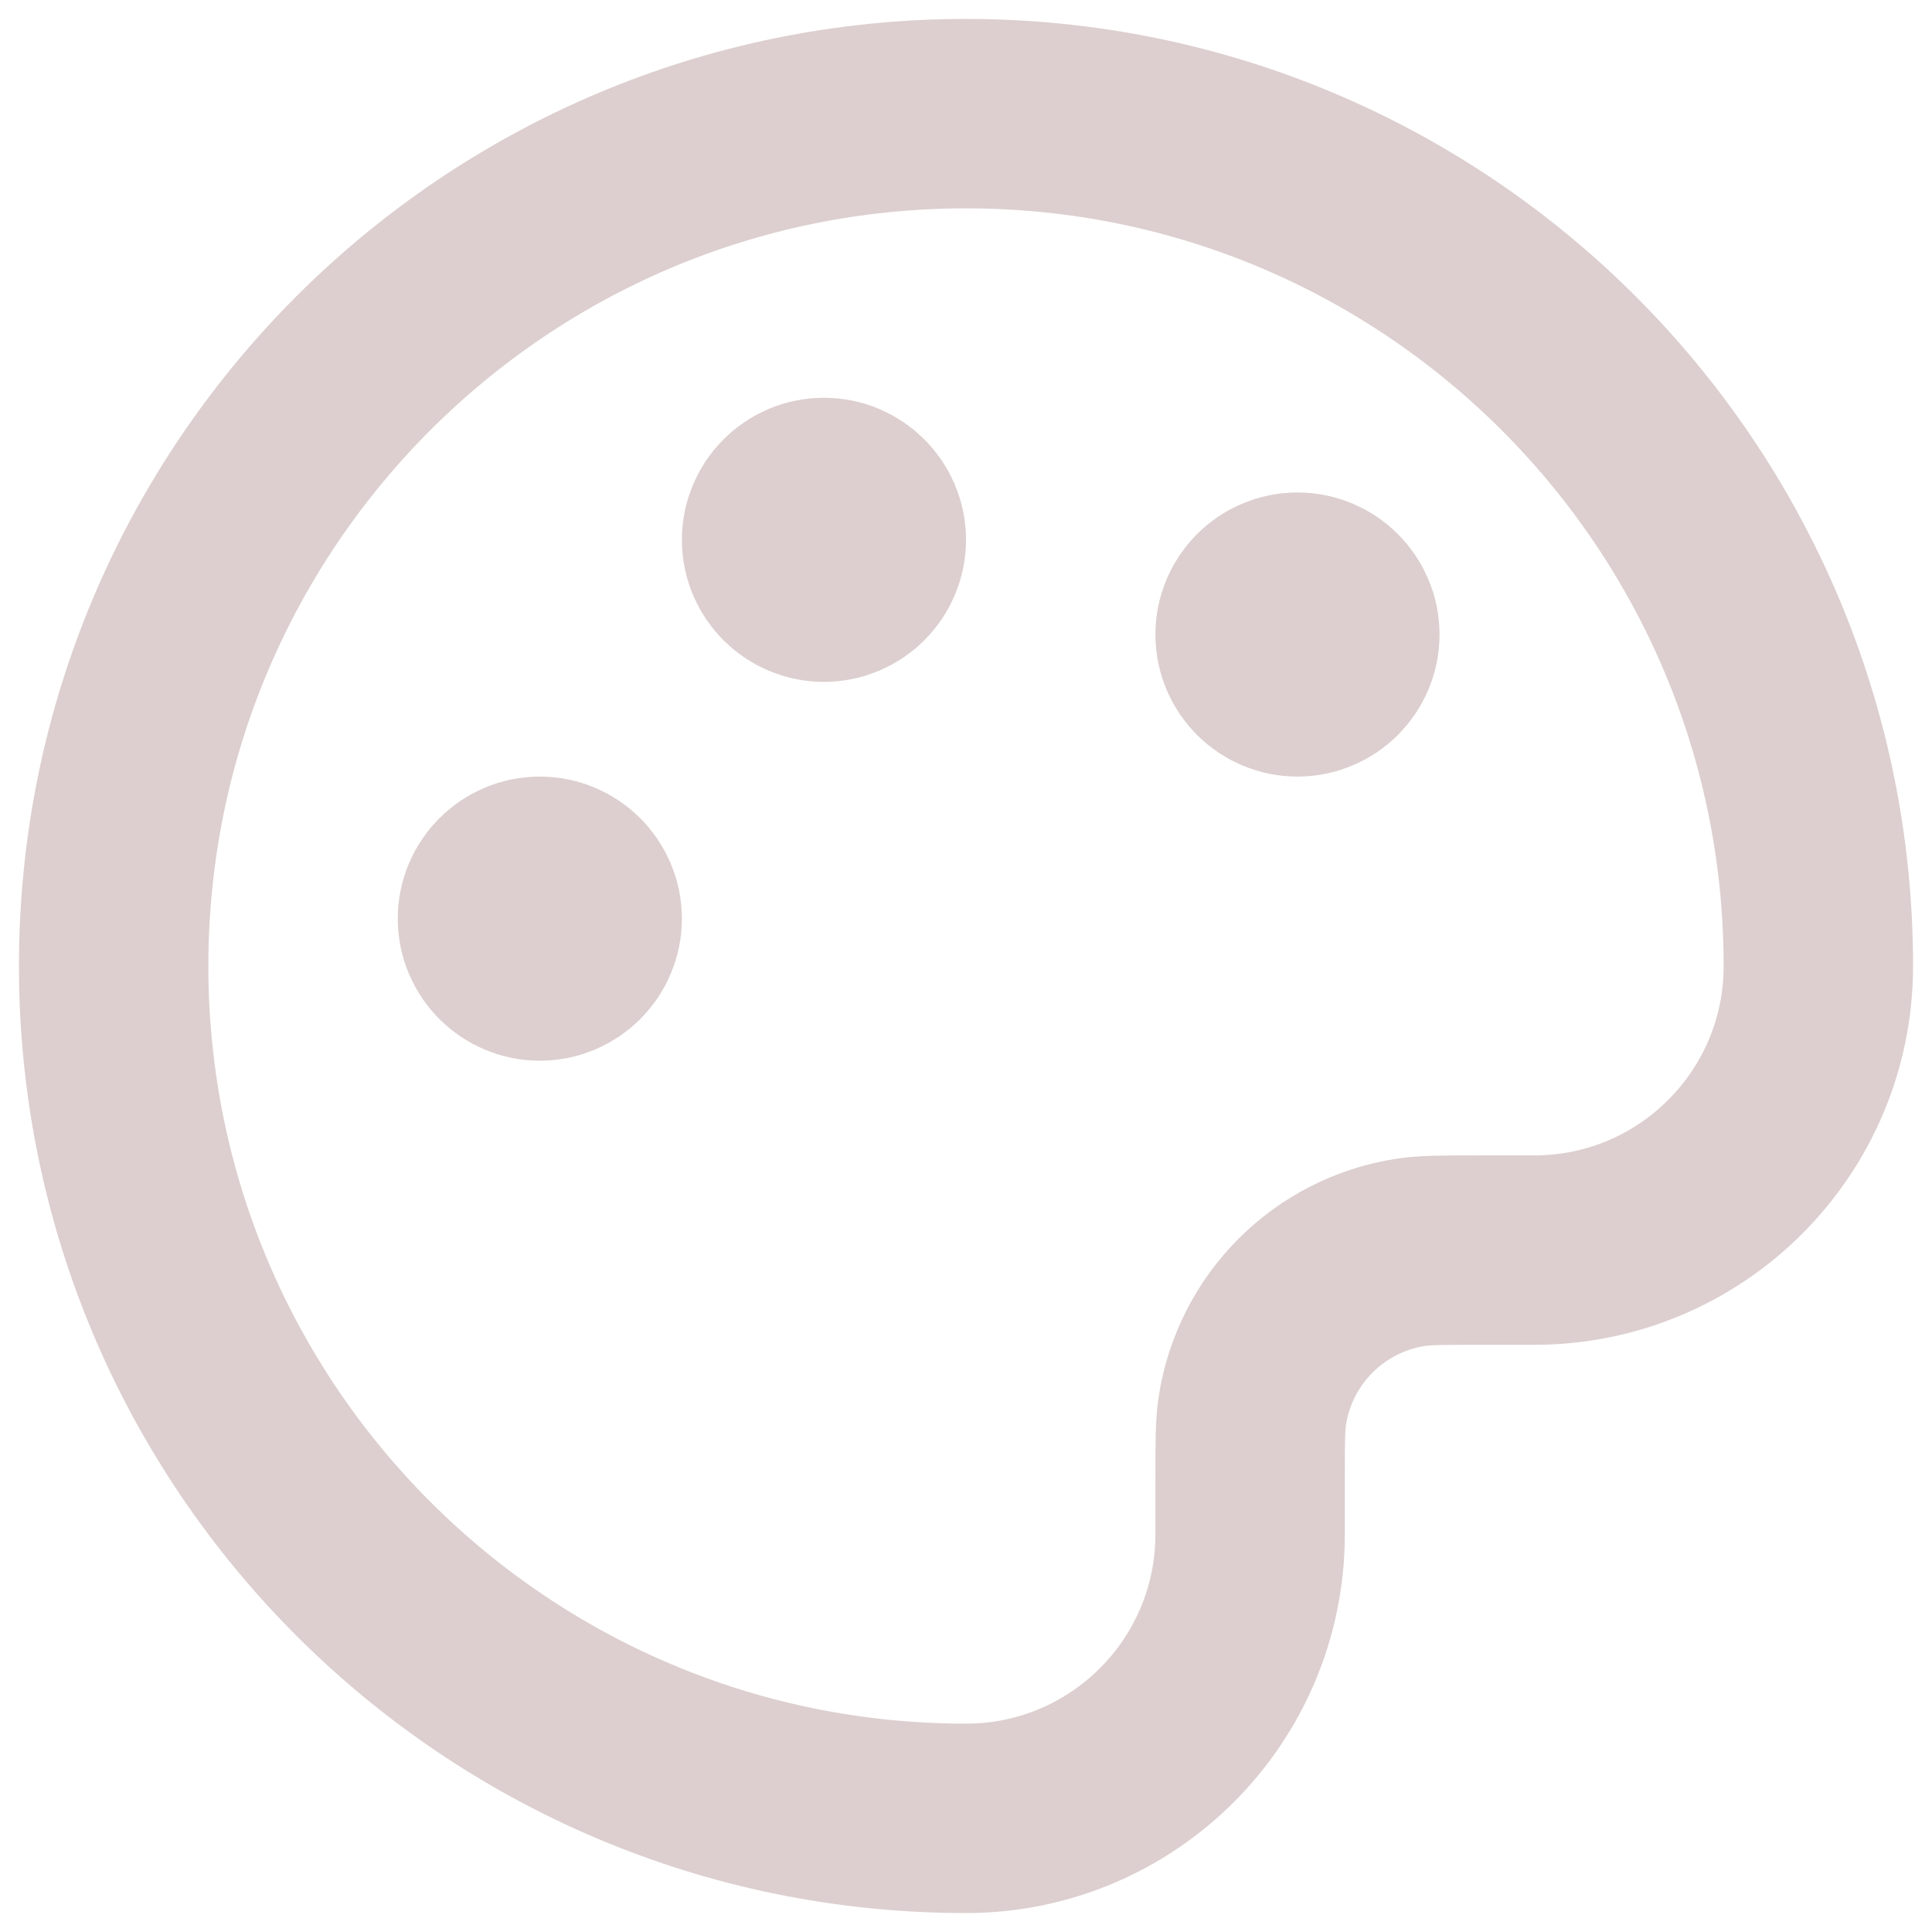
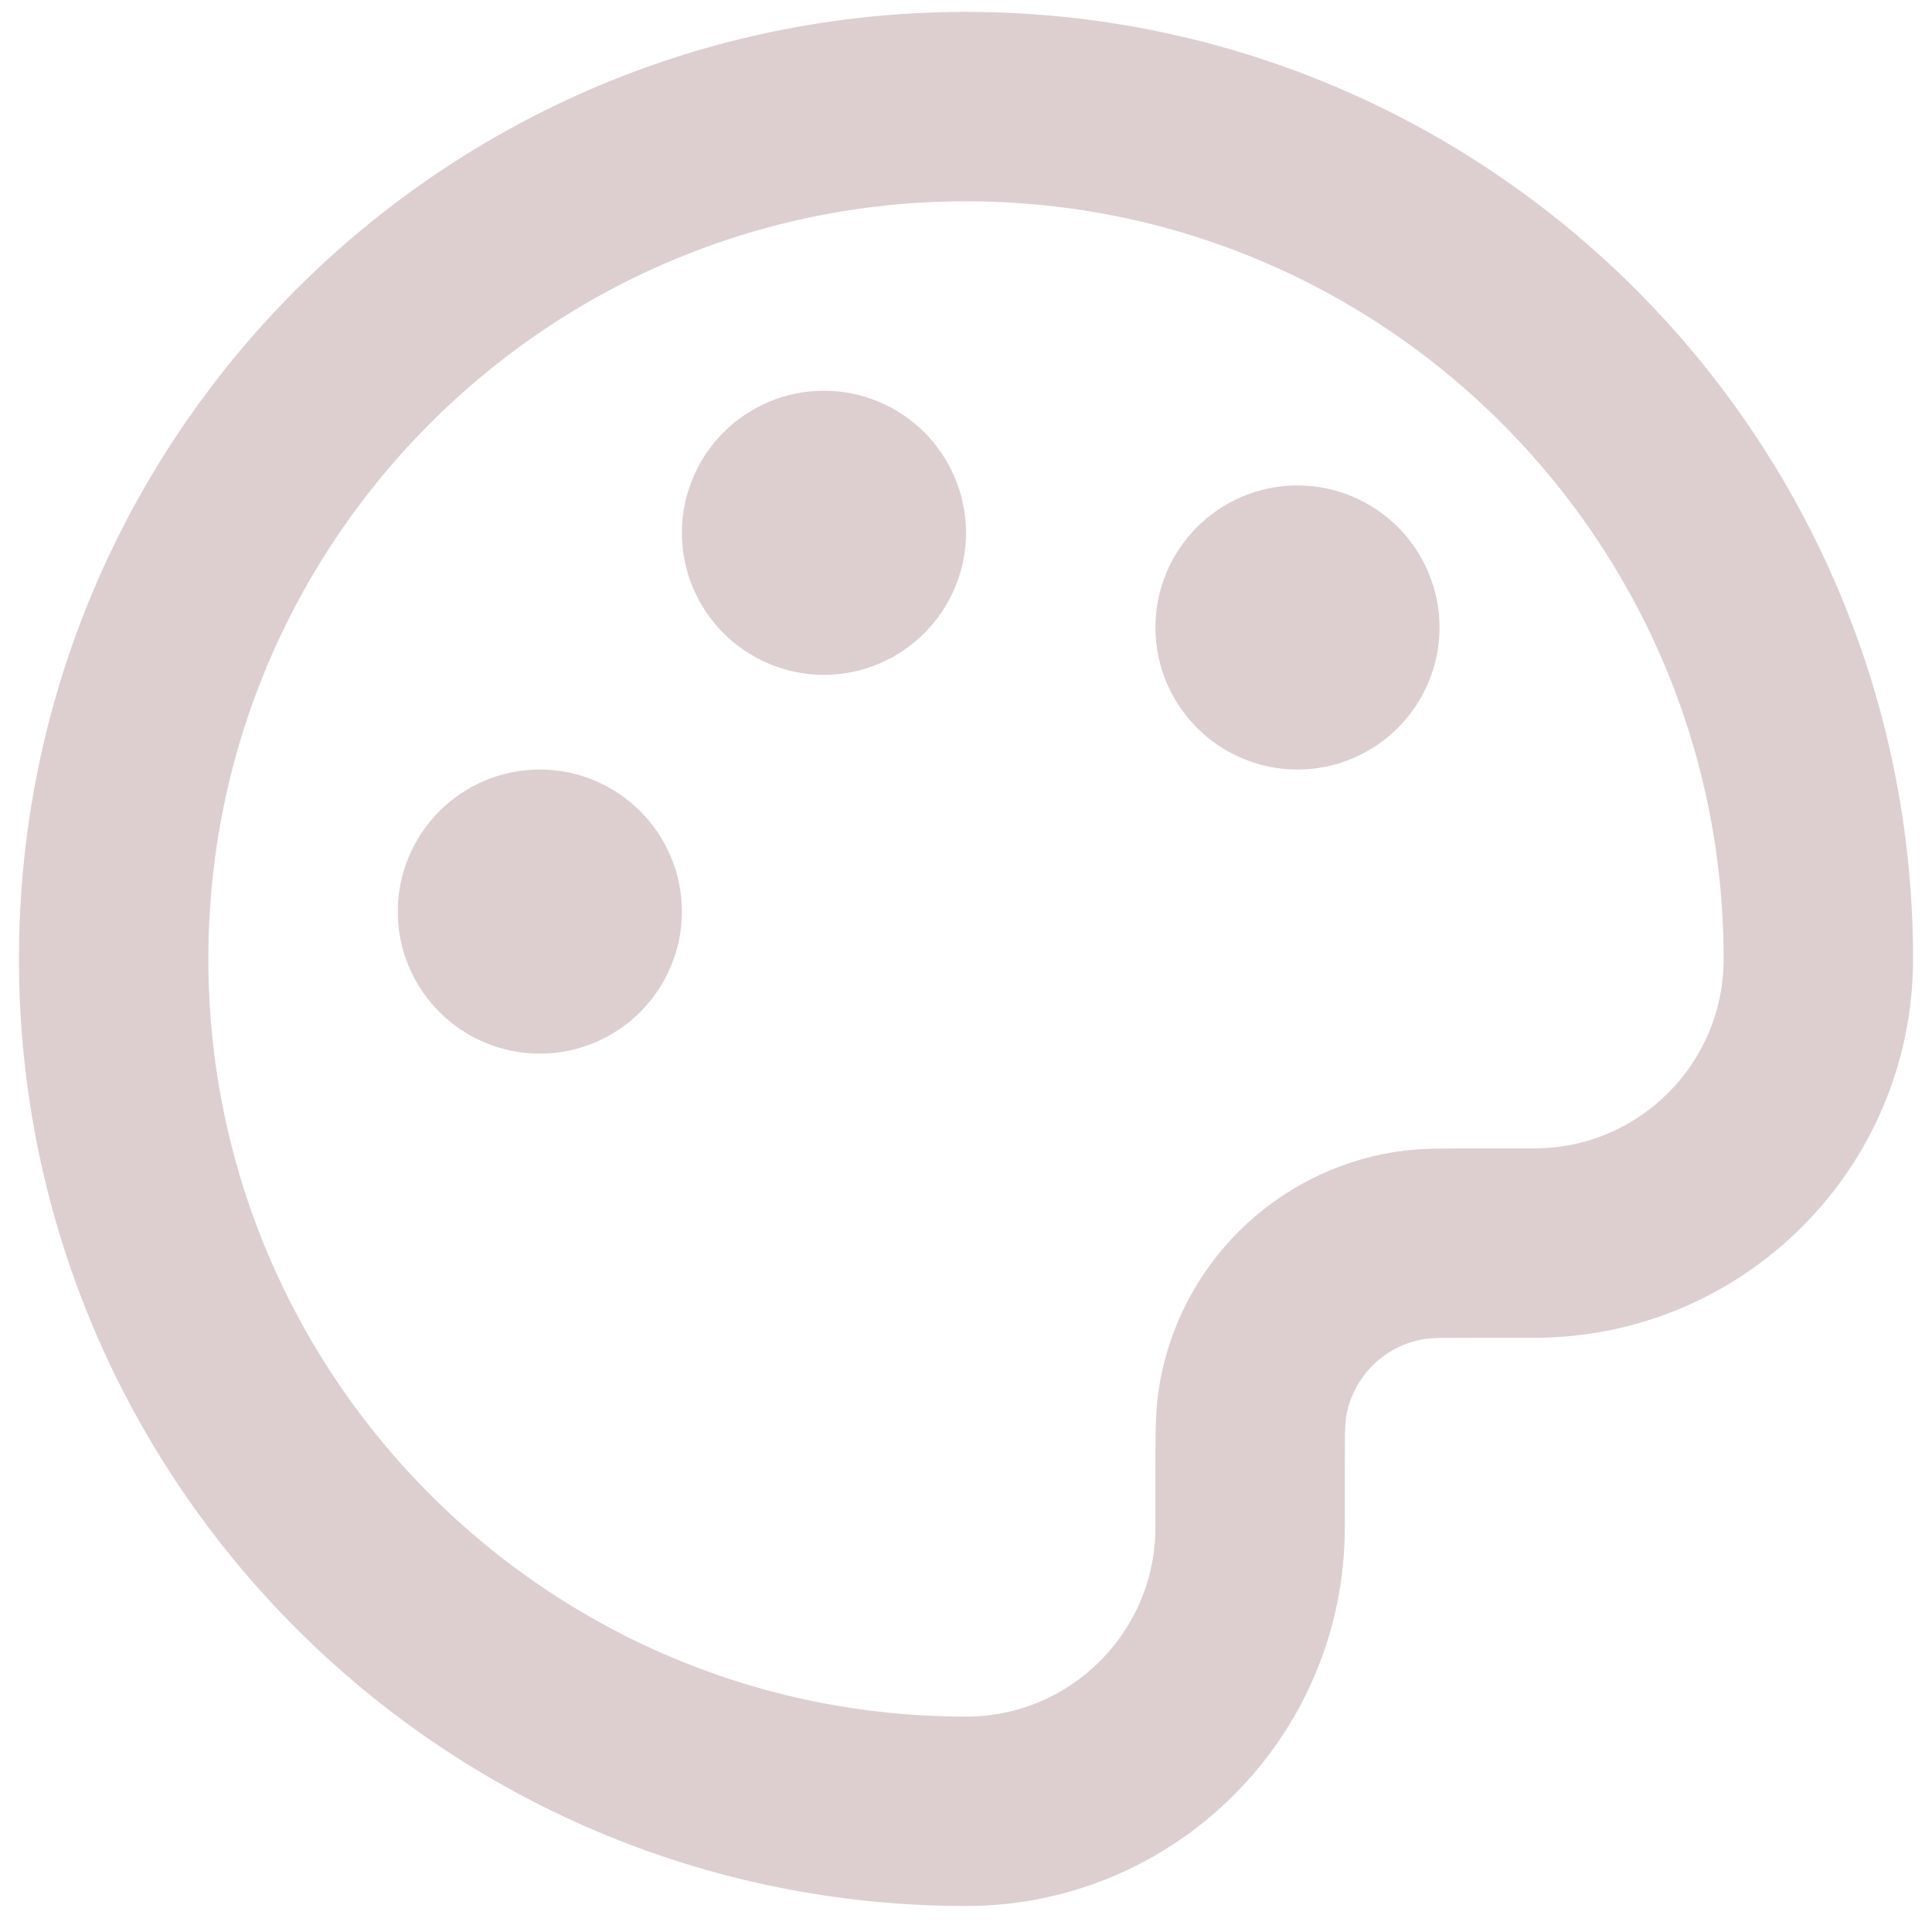
<svg xmlns="http://www.w3.org/2000/svg" width="51" height="51" viewBox="0 0 51 51" fill="none">
-   <path d="M34.25 16.75H34.275M21.75 14.25H21.775M14.25 24.25H14.275M25.5 48C13.074 48 3 37.926 3 25.5C3 13.074 13.074 3 25.5 3C37.926 3 48 13.074 48 25.5C48 29.642 44.642 33 40.5 33H39C38.071 33 37.606 33 37.218 33.062C35.078 33.401 33.401 35.078 33.062 37.218C33 37.606 33 38.071 33 39V40.5C33 44.642 29.642 48 25.5 48ZM35.5 16.75C35.5 17.44 34.94 18 34.25 18C33.56 18 33 17.44 33 16.75C33 16.06 33.56 15.5 34.25 15.5C34.94 15.5 35.5 16.06 35.5 16.75ZM23 14.25C23 14.94 22.44 15.5 21.75 15.5C21.06 15.5 20.5 14.94 20.5 14.25C20.5 13.56 21.06 13 21.75 13C22.44 13 23 13.56 23 14.25ZM15.5 24.25C15.5 24.94 14.94 25.5 14.25 25.5C13.56 25.5 13 24.94 13 24.25C13 23.56 13.56 23 14.25 23C14.94 23 15.5 23.56 15.5 24.25Z" stroke="#DDCFCF" stroke-width="5" stroke-linecap="round" stroke-linejoin="round" />
+   <path d="M34.25 16.564H34.275M21.75 14.064H21.775M14.25 24.064H14.275M25.5 47.814C13.074 47.814 3 37.74 3 25.314C3 12.888 13.074 2.814 25.5 2.814C37.926 2.814 48 12.888 48 25.314C48 29.456 44.642 32.814 40.5 32.814H39C38.071 32.814 37.606 32.814 37.218 32.876C35.078 33.215 33.401 34.892 33.062 37.032C33 37.42 33 37.885 33 38.814V40.314C33 44.456 29.642 47.814 25.5 47.814ZM35.5 16.564C35.5 17.254 34.94 17.814 34.25 17.814C33.56 17.814 33 17.254 33 16.564C33 15.874 33.56 15.314 34.25 15.314C34.94 15.314 35.5 15.874 35.5 16.564ZM23 14.064C23 14.754 22.44 15.314 21.75 15.314C21.06 15.314 20.5 14.754 20.5 14.064C20.5 13.374 21.06 12.814 21.75 12.814C22.44 12.814 23 13.374 23 14.064ZM15.5 24.064C15.5 24.754 14.94 25.314 14.25 25.314C13.56 25.314 13 24.754 13 24.064C13 23.374 13.56 22.814 14.25 22.814C14.94 22.814 15.5 23.374 15.5 24.064Z" stroke="#DDCFCF" stroke-width="5" stroke-linecap="round" stroke-linejoin="round" />
</svg>
